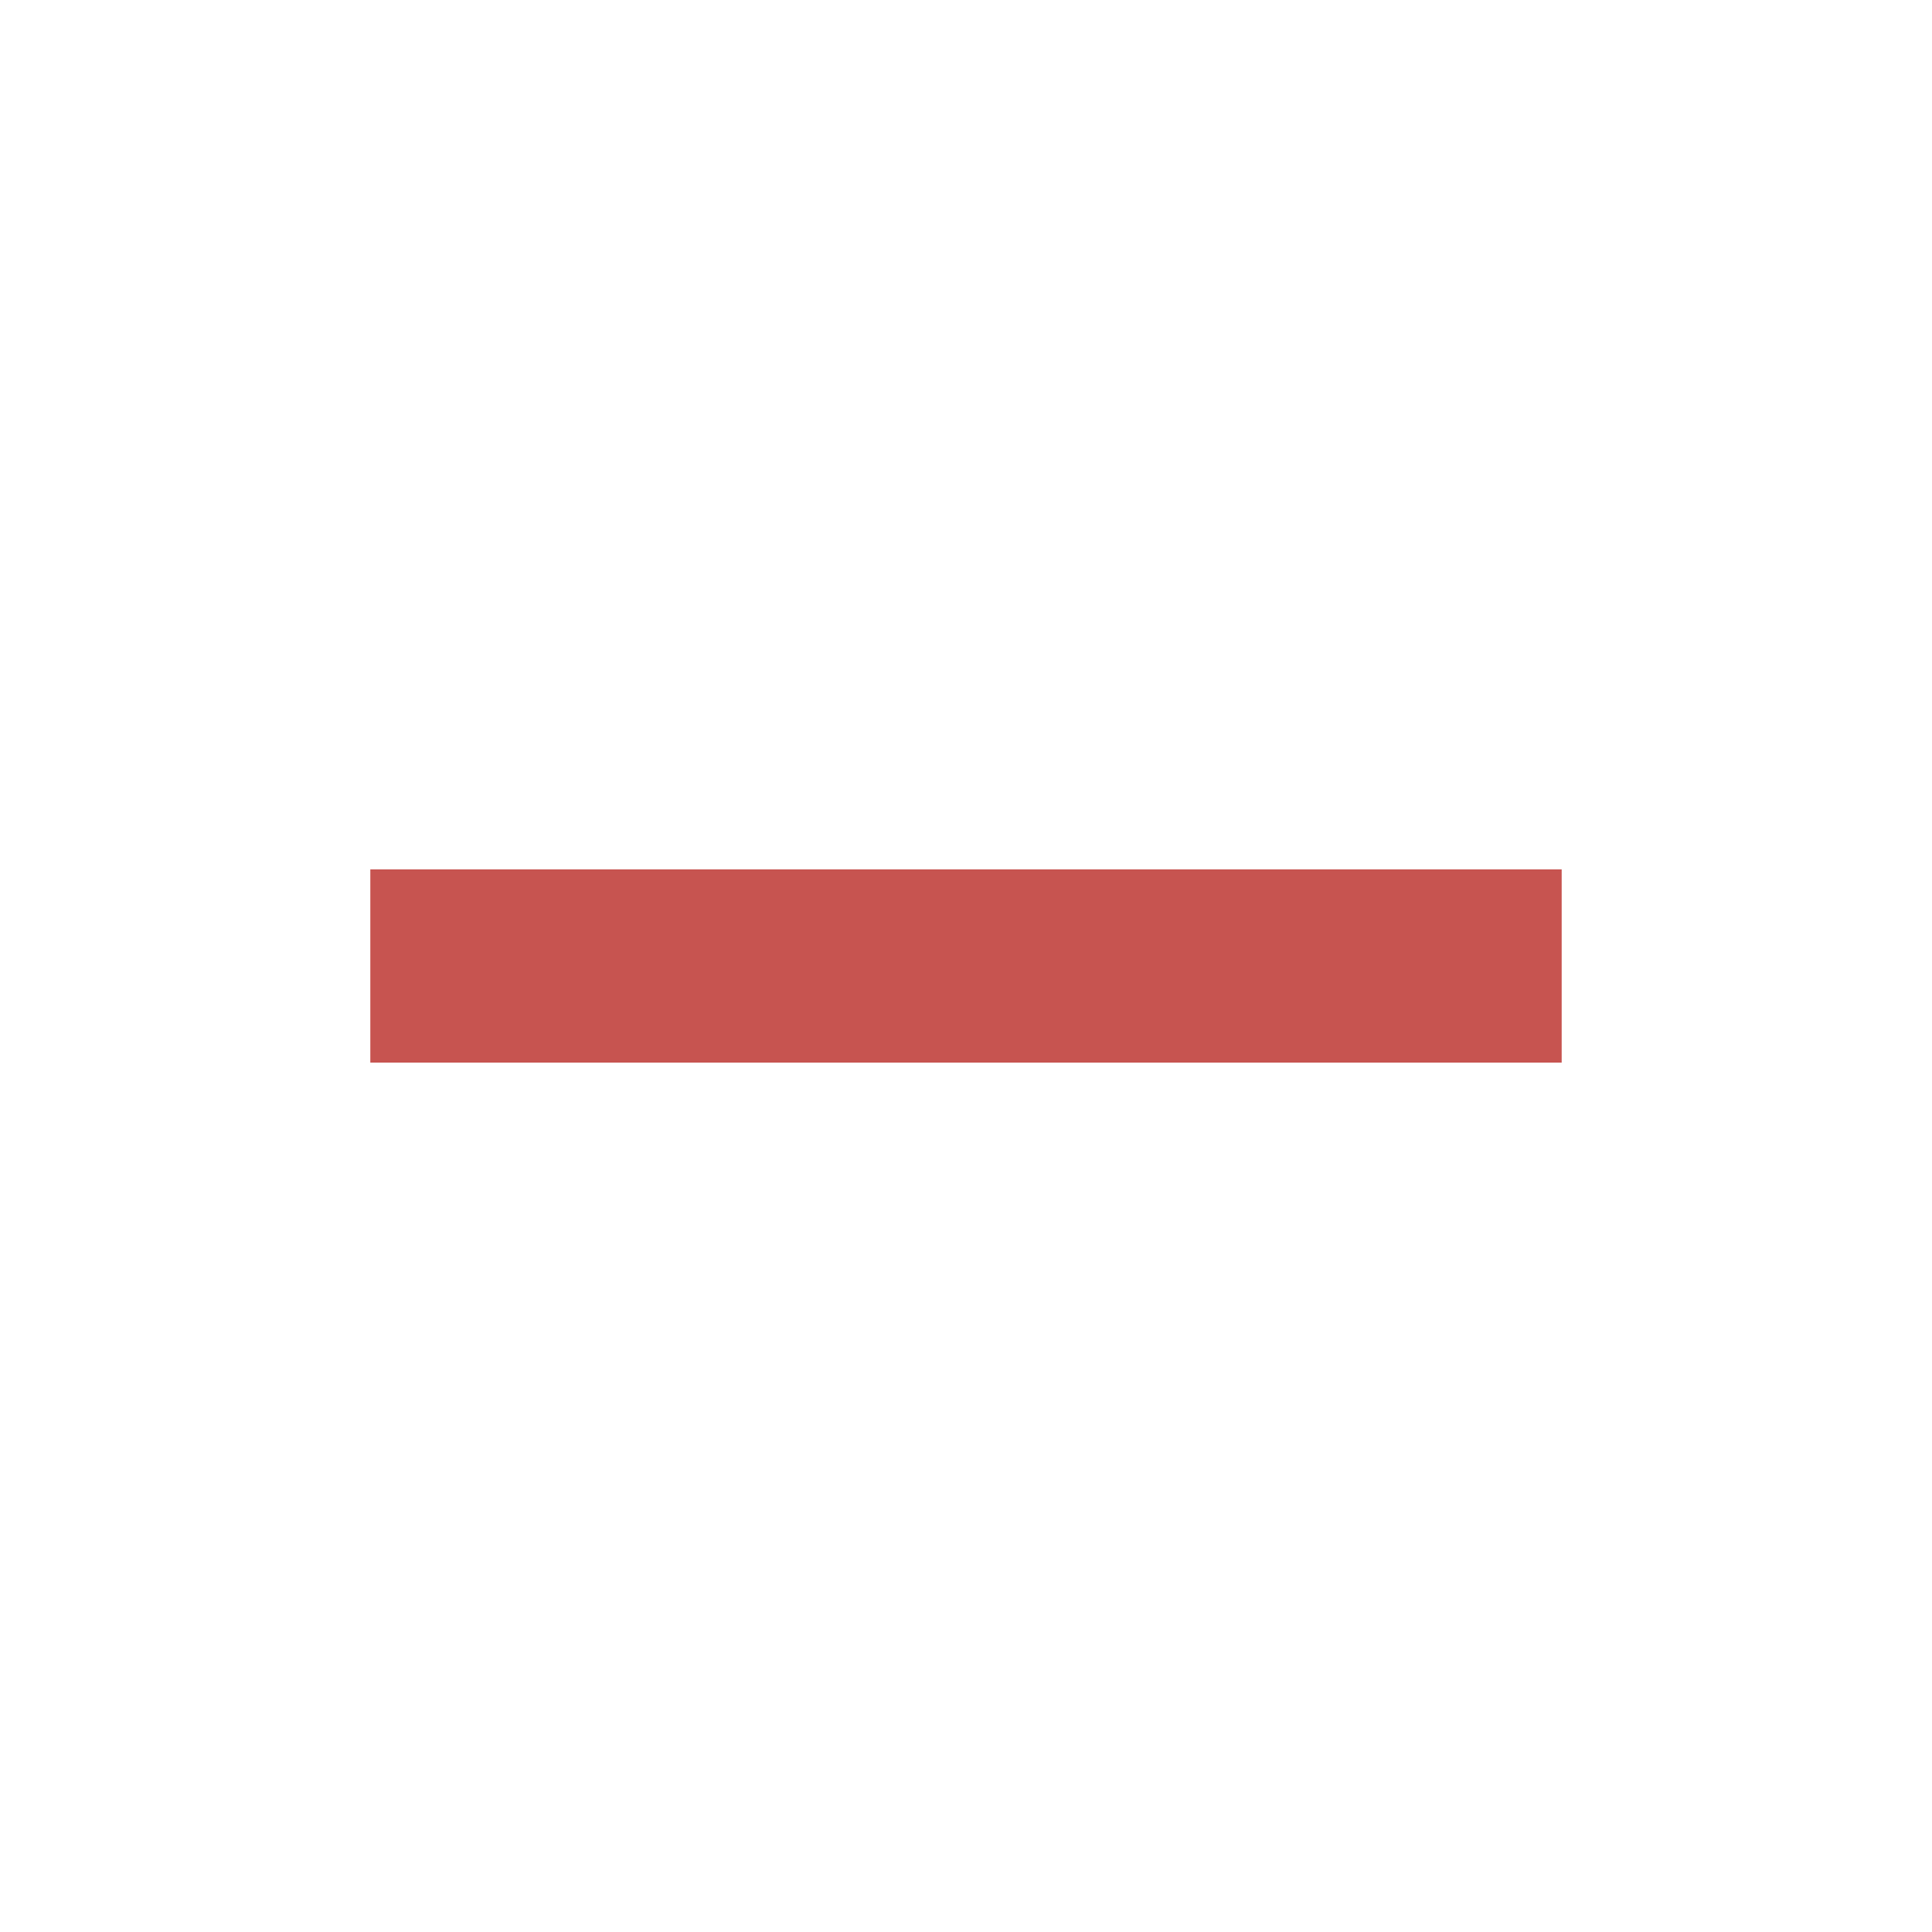
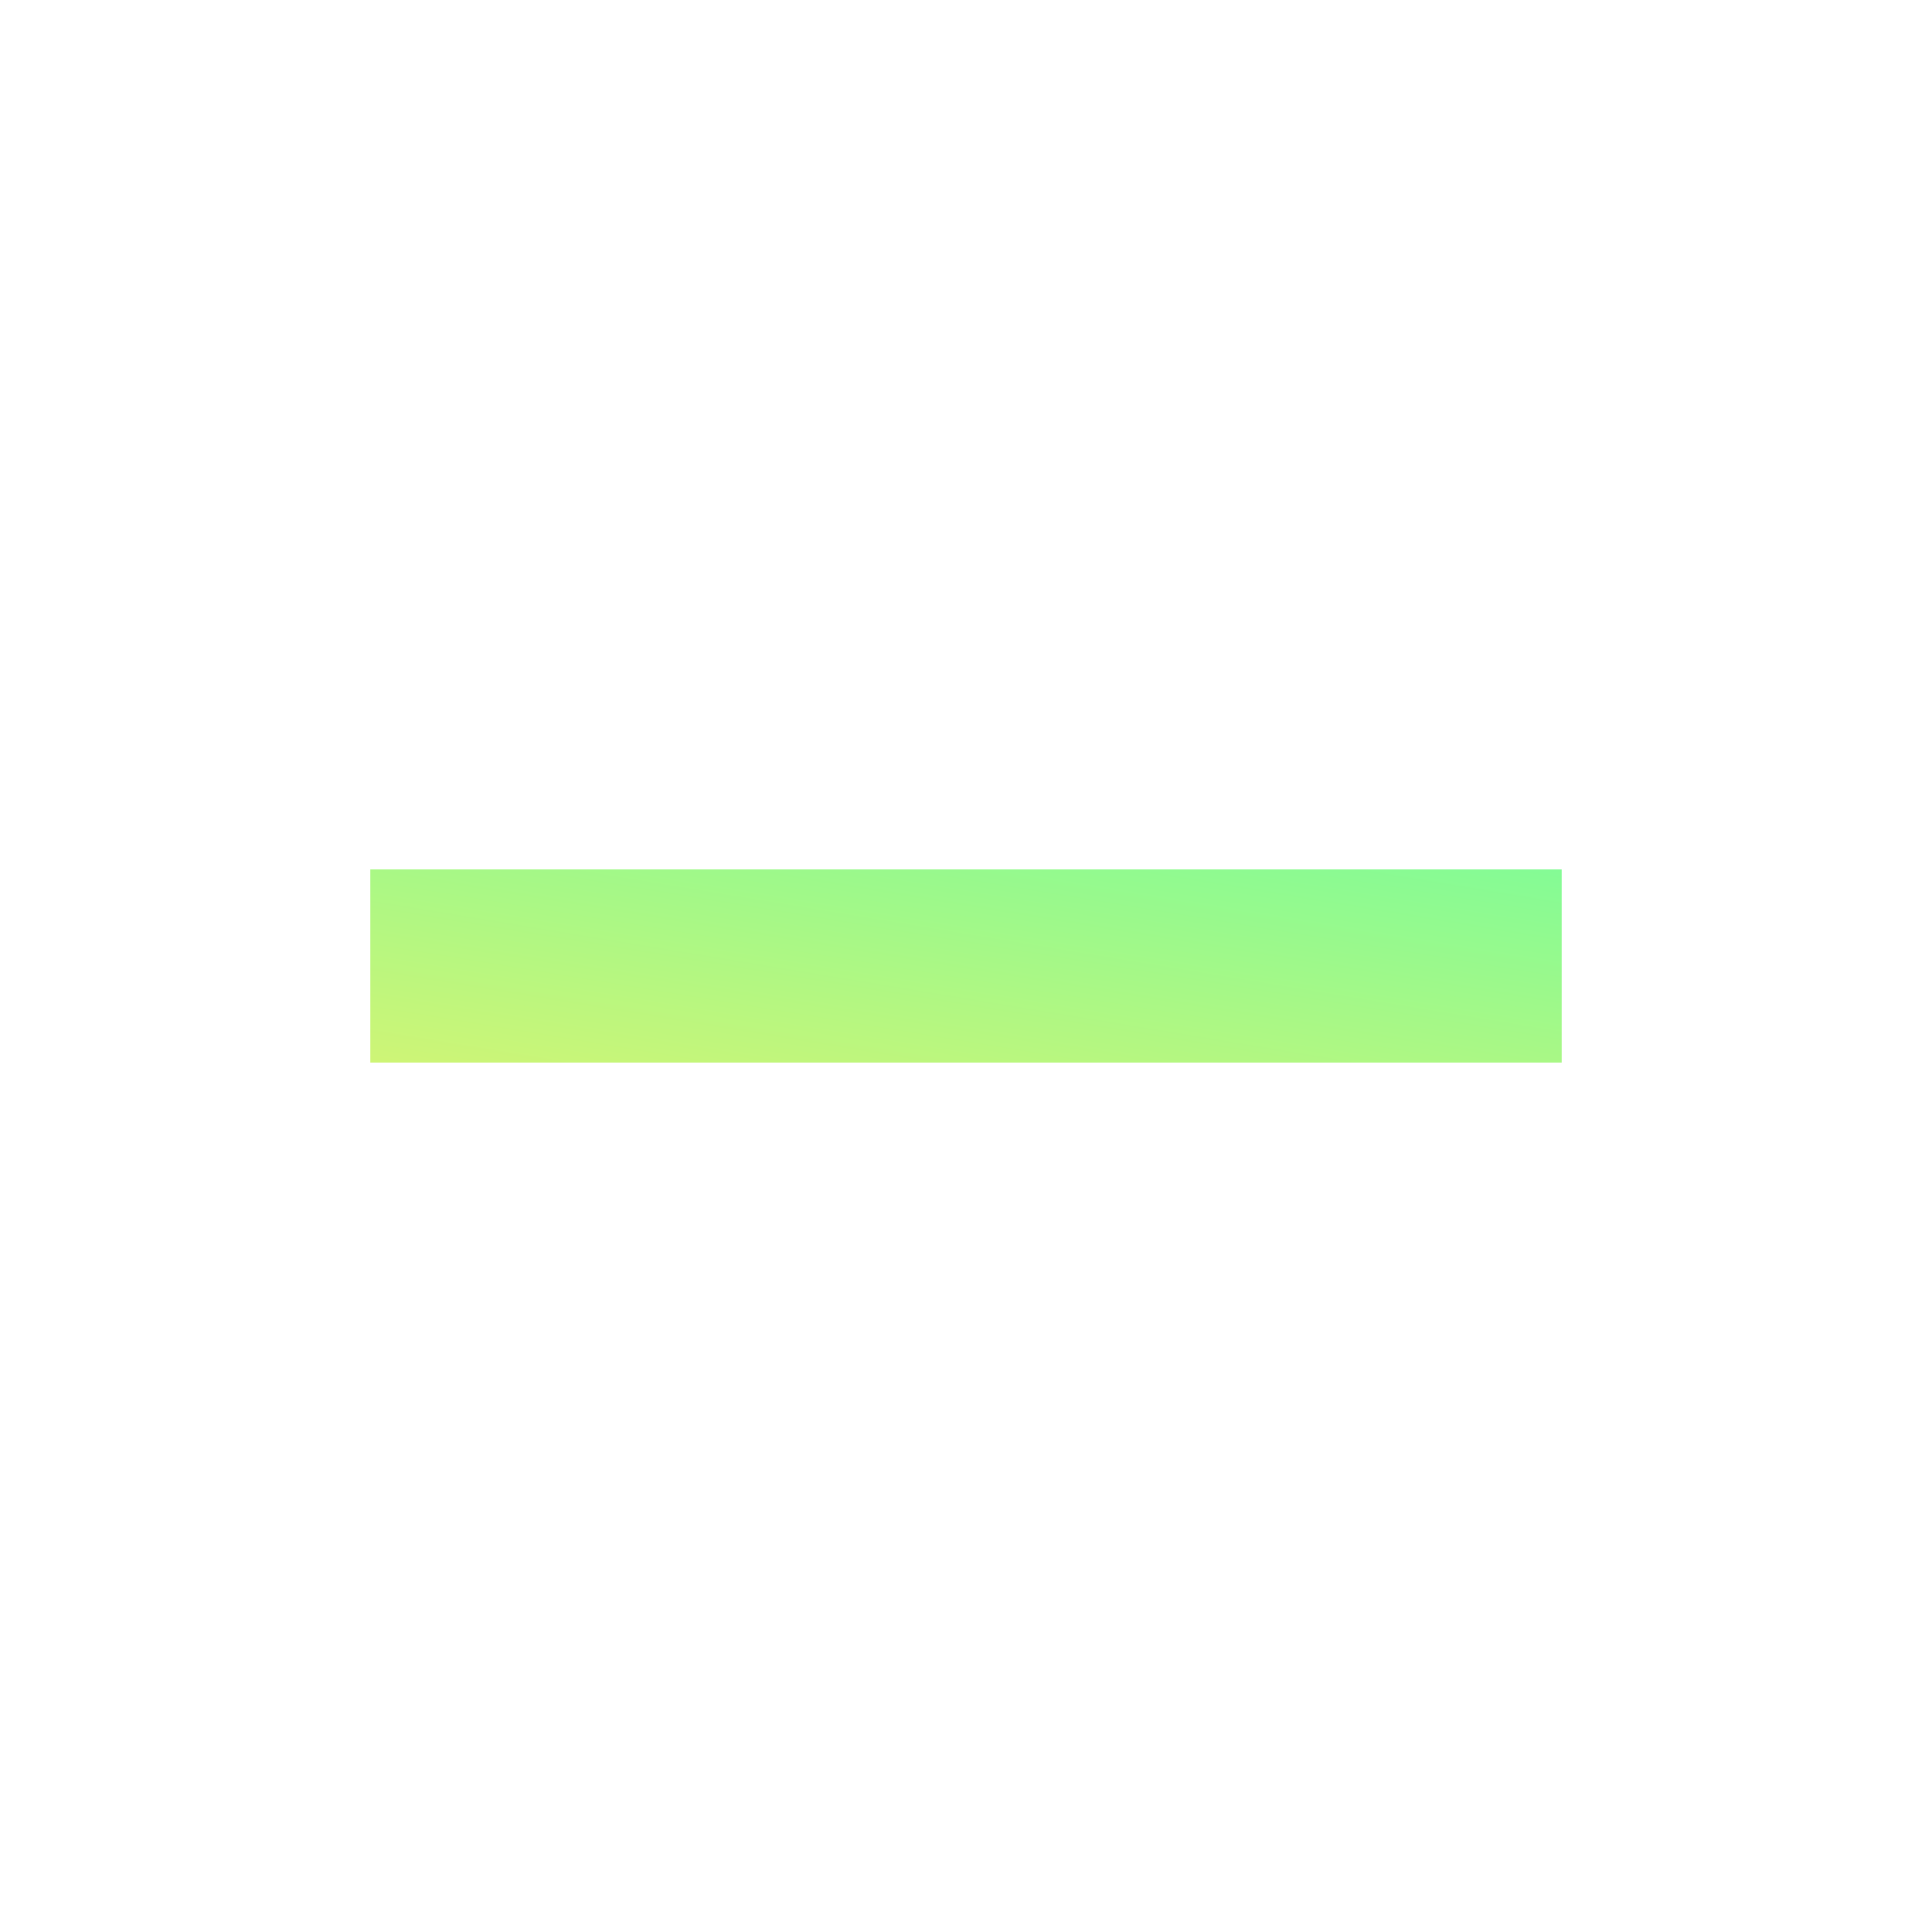
<svg xmlns="http://www.w3.org/2000/svg" height="40" width="40">
  <defs>
    <linearGradient id="grad1" x1="0%" y1="100%" x2="100%" y2="0%">
-       <stop offset="0%" style="stop-color:#c75450;stop-opacity:1" />
-       <stop offset="100%" style="stop-color:#c75450;stop-opacity:1" />
+       <stop offset="0%" style="stop-color:#cef576;stop-opacity:1" />
+       <stop offset="100%" style="stop-color:#84fb95;stop-opacity:1" />
    </linearGradient>
  </defs>
  <path fill="url(#grad1)" d="M7.667 22V18H32.333V22Z" />
</svg>
